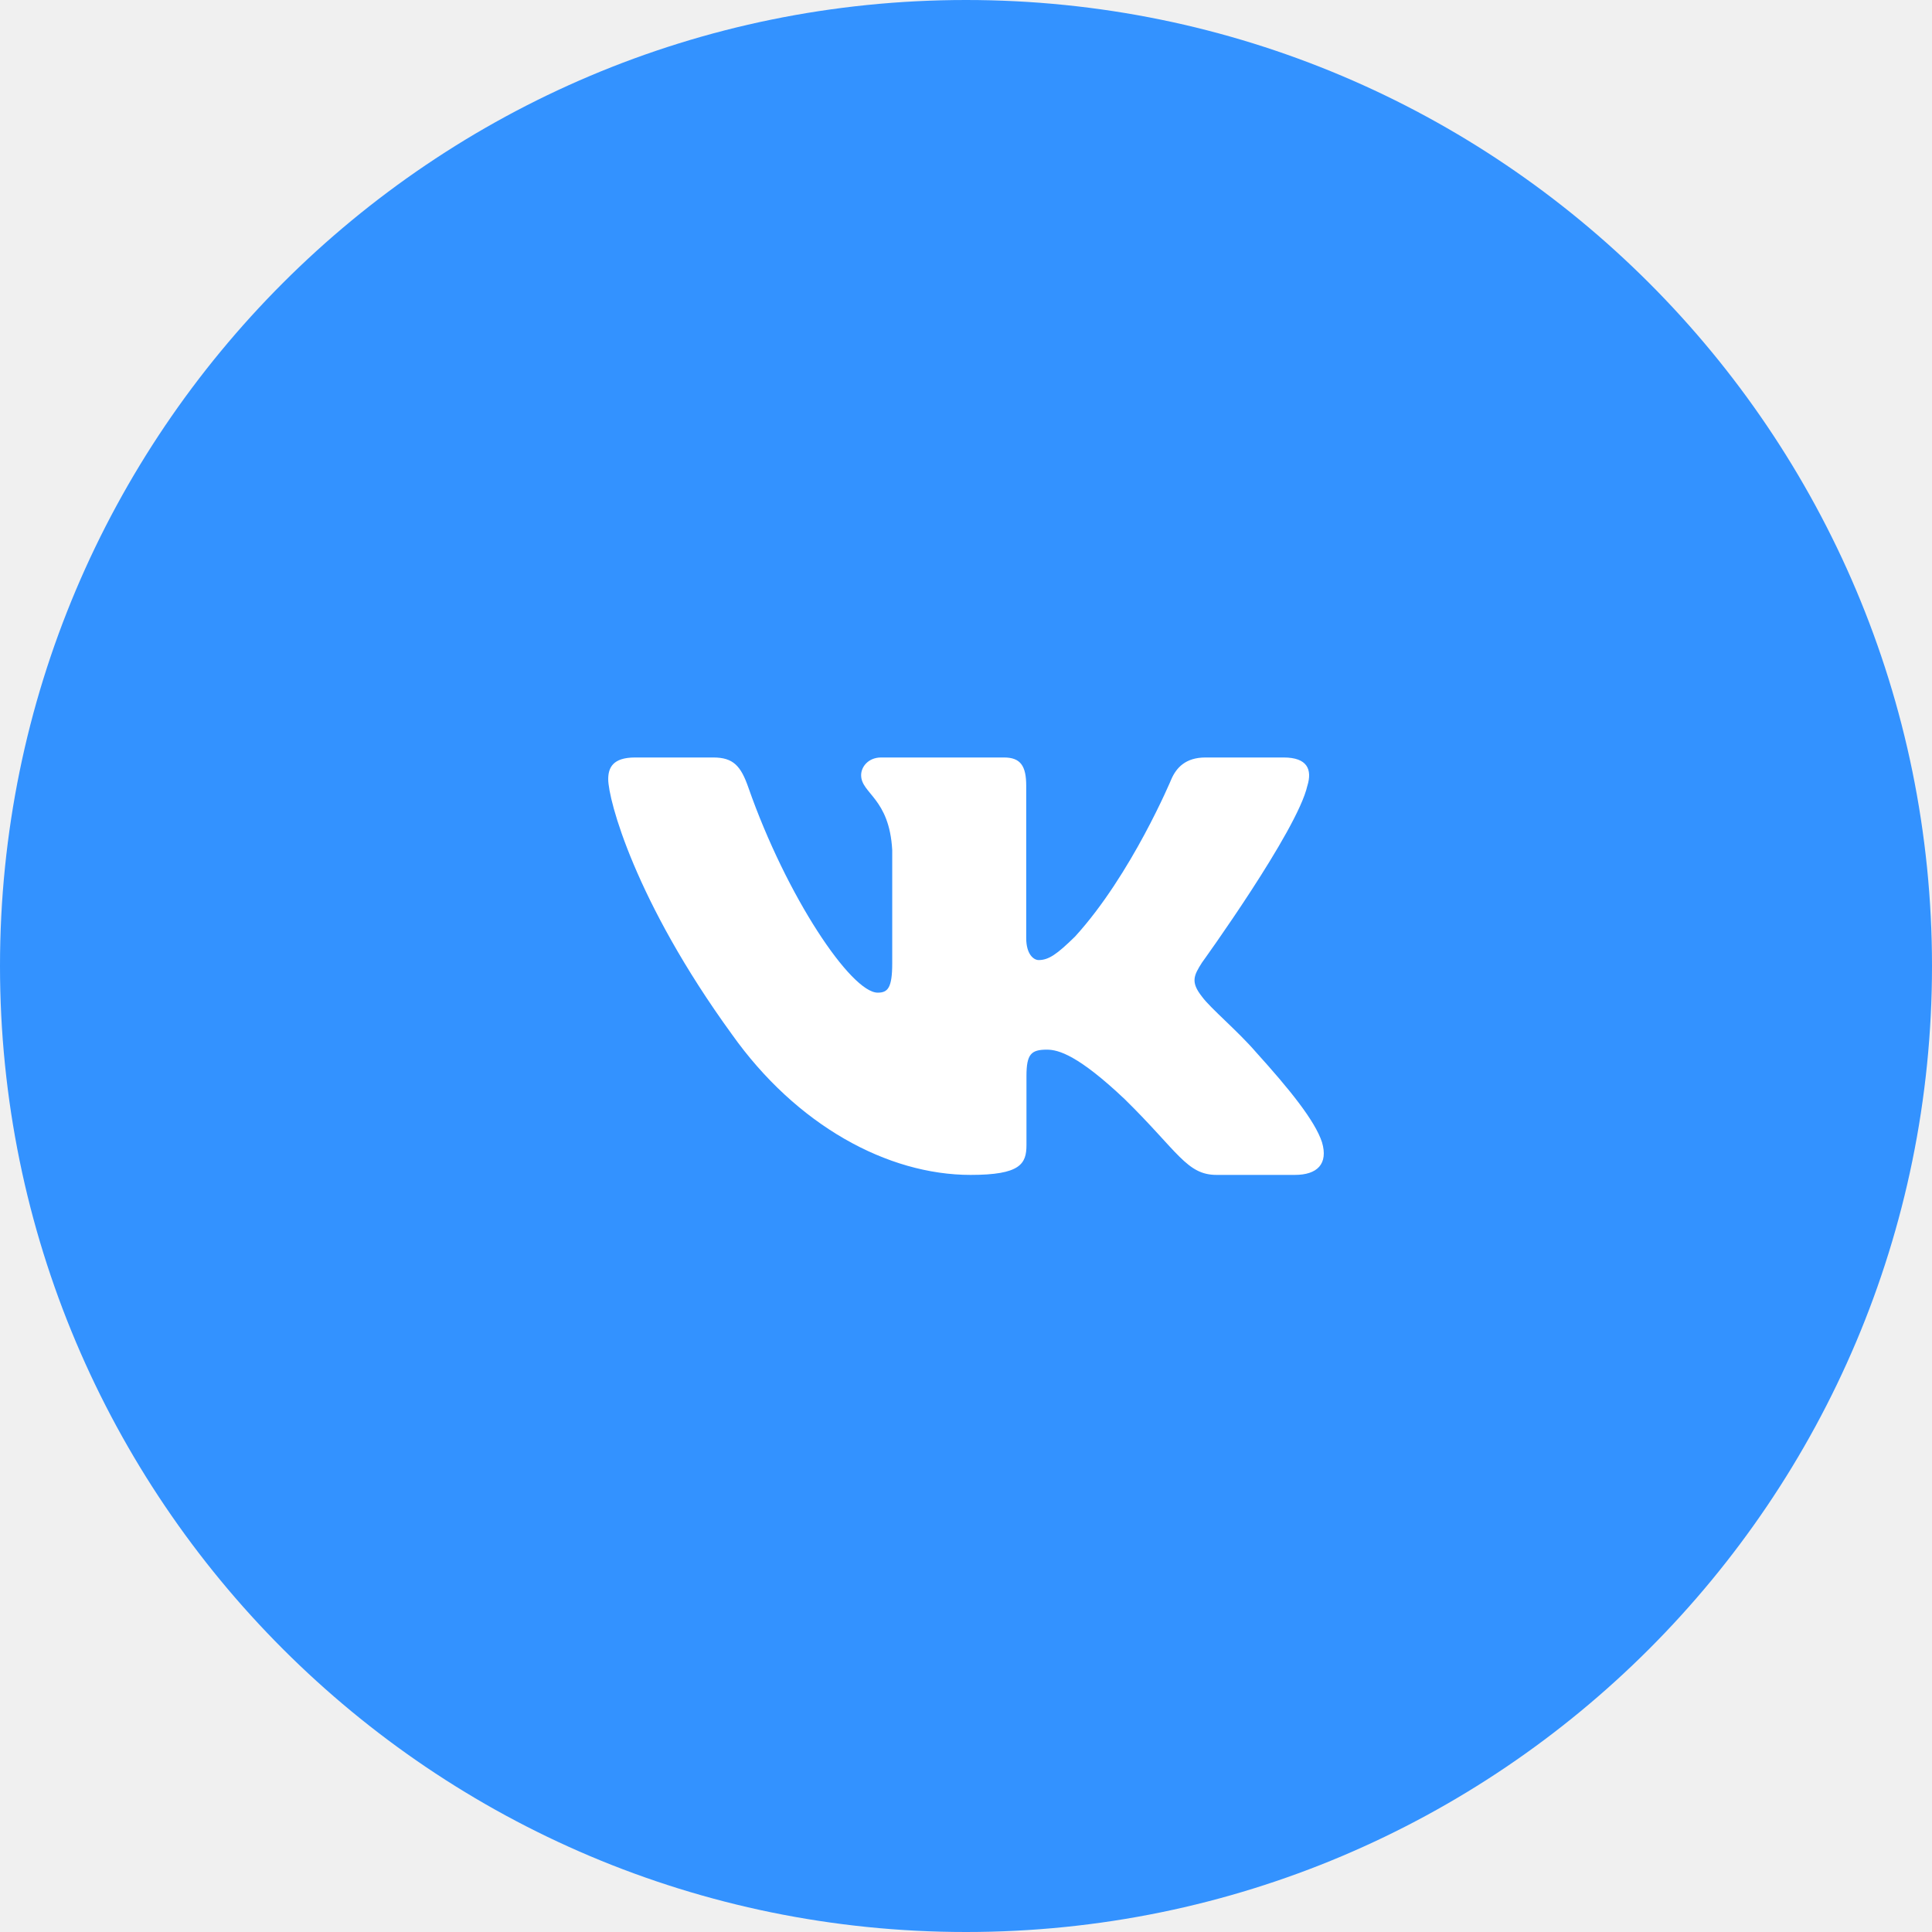
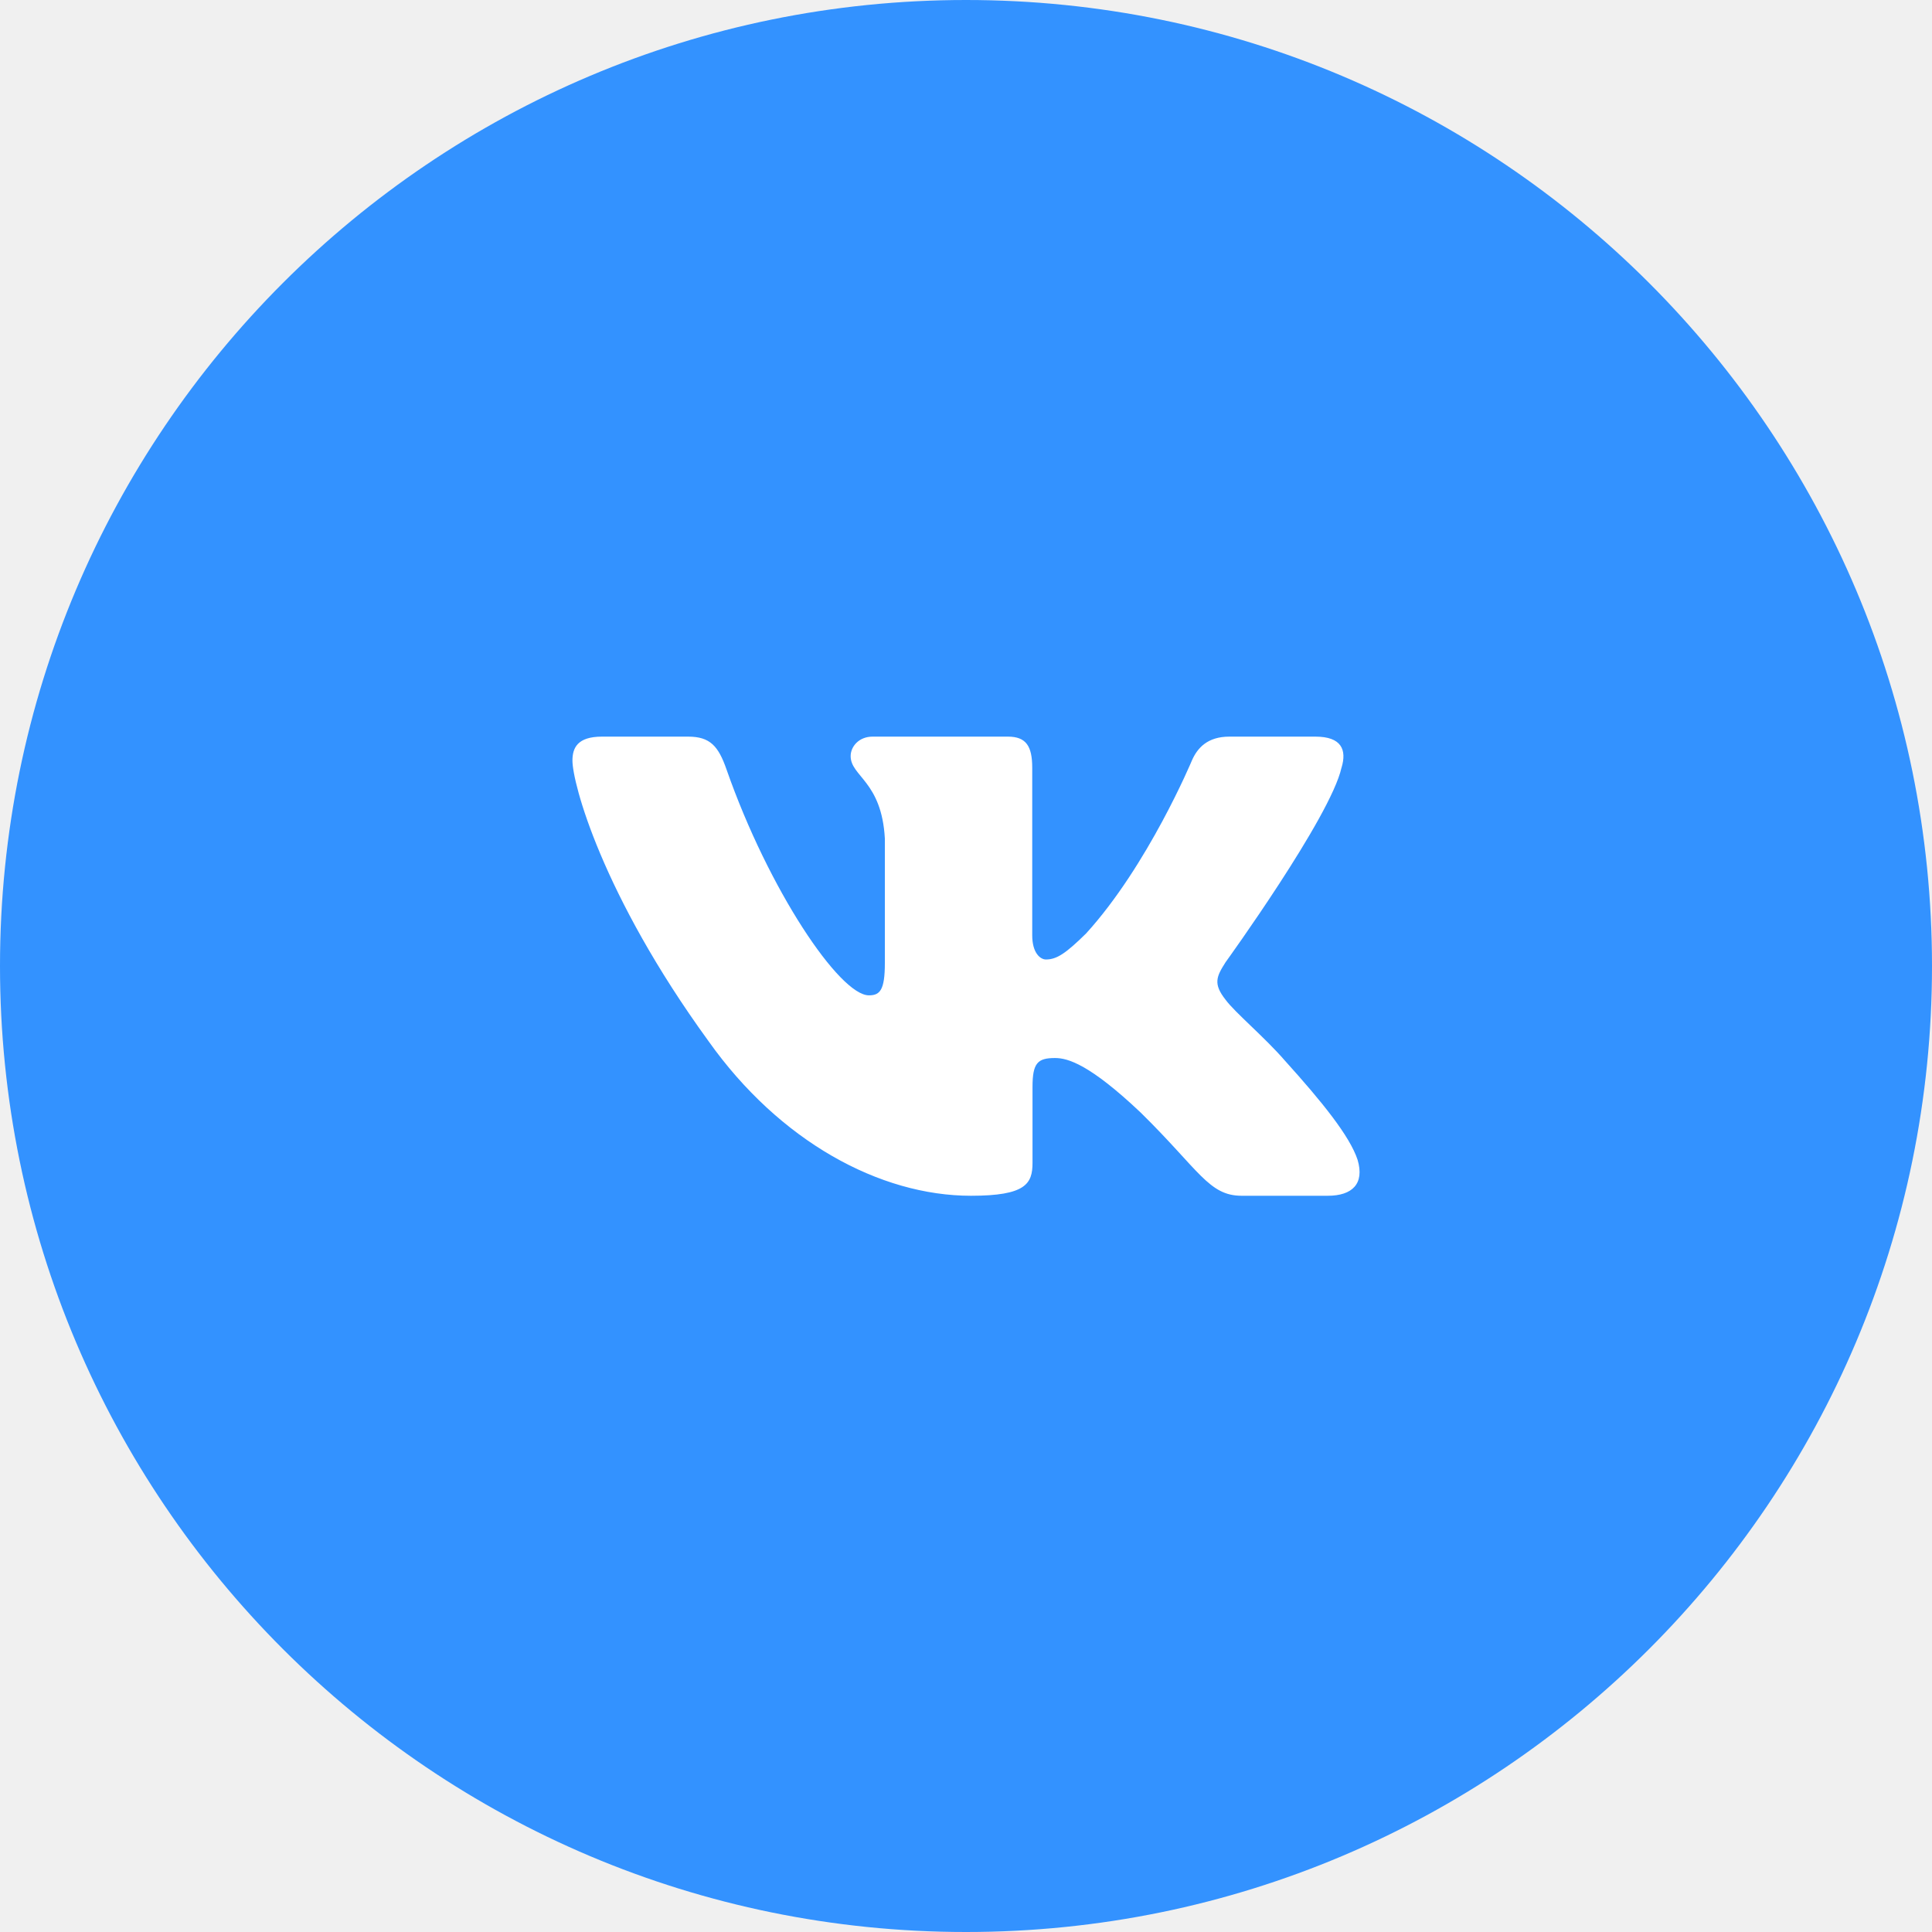
<svg xmlns="http://www.w3.org/2000/svg" width="54" height="54" viewBox="0 0 54 54" fill="none">
-   <rect width="54" height="54" rx="27" fill="#3392FF" />
-   <g clip-path="url(#clip0_1484_2317)">
-     <path fill-rule="evenodd" clip-rule="evenodd" d="M36.542 21.962C36.68 21.507 36.542 21.172 35.879 21.172H33.692C33.135 21.172 32.878 21.461 32.739 21.78C32.739 21.78 31.627 24.444 30.051 26.174C29.541 26.675 29.309 26.834 29.031 26.834C28.892 26.834 28.683 26.675 28.683 26.219V21.962C28.683 21.415 28.529 21.172 28.066 21.172H24.626C24.278 21.172 24.069 21.425 24.069 21.666C24.069 22.183 24.858 22.303 24.938 23.76V26.925C24.938 27.619 24.811 27.745 24.532 27.745C23.791 27.745 21.987 25.069 20.916 22.008C20.708 21.412 20.498 21.172 19.939 21.172H17.75C17.125 21.172 17 21.461 17 21.78C17 22.349 17.742 25.172 20.454 28.906C22.262 31.456 24.808 32.839 27.128 32.839C28.518 32.839 28.69 32.532 28.69 32.003V30.075C28.69 29.461 28.822 29.338 29.262 29.338C29.587 29.338 30.143 29.498 31.442 30.728C32.925 32.185 33.169 32.839 34.004 32.839H36.192C36.817 32.839 37.13 32.532 36.95 31.925C36.752 31.322 36.043 30.446 35.104 29.407C34.594 28.815 33.829 28.178 33.597 27.858C33.273 27.449 33.365 27.267 33.597 26.903C33.597 26.903 36.263 23.214 36.541 21.962H36.542Z" fill="white" />
+   <path d="M0 27C0 12.088 12.088 0 27 0V0C41.912 0 54 12.088 54 27V27C54 41.912 41.912 54 27 54V54C12.088 54 0 41.912 0 27V27Z" fill="#3392FF" />
+   <g clip-path="url(#clip0_2902_36)">
+     <path d="M37.496 21.458C37.648 20.957 37.496 20.589 36.767 20.589H34.361C33.748 20.589 33.466 20.907 33.313 21.258C33.313 21.258 32.089 24.188 30.356 26.091C29.795 26.642 29.54 26.818 29.234 26.818C29.081 26.818 28.851 26.642 28.851 26.141V21.458C28.851 20.857 28.682 20.589 28.172 20.589H24.388C24.006 20.589 23.776 20.867 23.776 21.133C23.776 21.702 24.643 21.834 24.732 23.436V26.918C24.732 27.681 24.592 27.82 24.286 27.82C23.47 27.82 21.485 24.876 20.307 21.508C20.079 20.853 19.848 20.589 19.233 20.589H16.825C16.137 20.589 16 20.907 16 21.258C16 21.883 16.816 24.989 19.8 29.096C21.789 31.901 24.589 33.422 27.14 33.422C28.67 33.422 28.859 33.085 28.859 32.503V30.383C28.859 29.707 29.004 29.572 29.489 29.572C29.846 29.572 30.458 29.748 31.886 31.1C33.517 32.703 33.786 33.422 34.705 33.422H37.111C37.798 33.422 38.143 33.085 37.945 32.417C37.727 31.754 36.948 30.791 35.915 29.647C35.354 28.997 34.512 28.295 34.256 27.944C33.9 27.494 34.002 27.293 34.256 26.893C34.256 26.893 37.19 22.836 37.495 21.458H37.496Z" fill-rule="evenodd" clip-rule="evenodd" fill="white" />
  </g>
  <defs>
-     <clipPath id="clip0_1484_2317">
-       <rect width="20" height="20" fill="white" transform="translate(17 17)" />
+     <clipPath id="clip0_2902_36">
+       <rect width="22" height="22" fill="white" transform="translate(16 16)" />
    </clipPath>
  </defs>
</svg>
